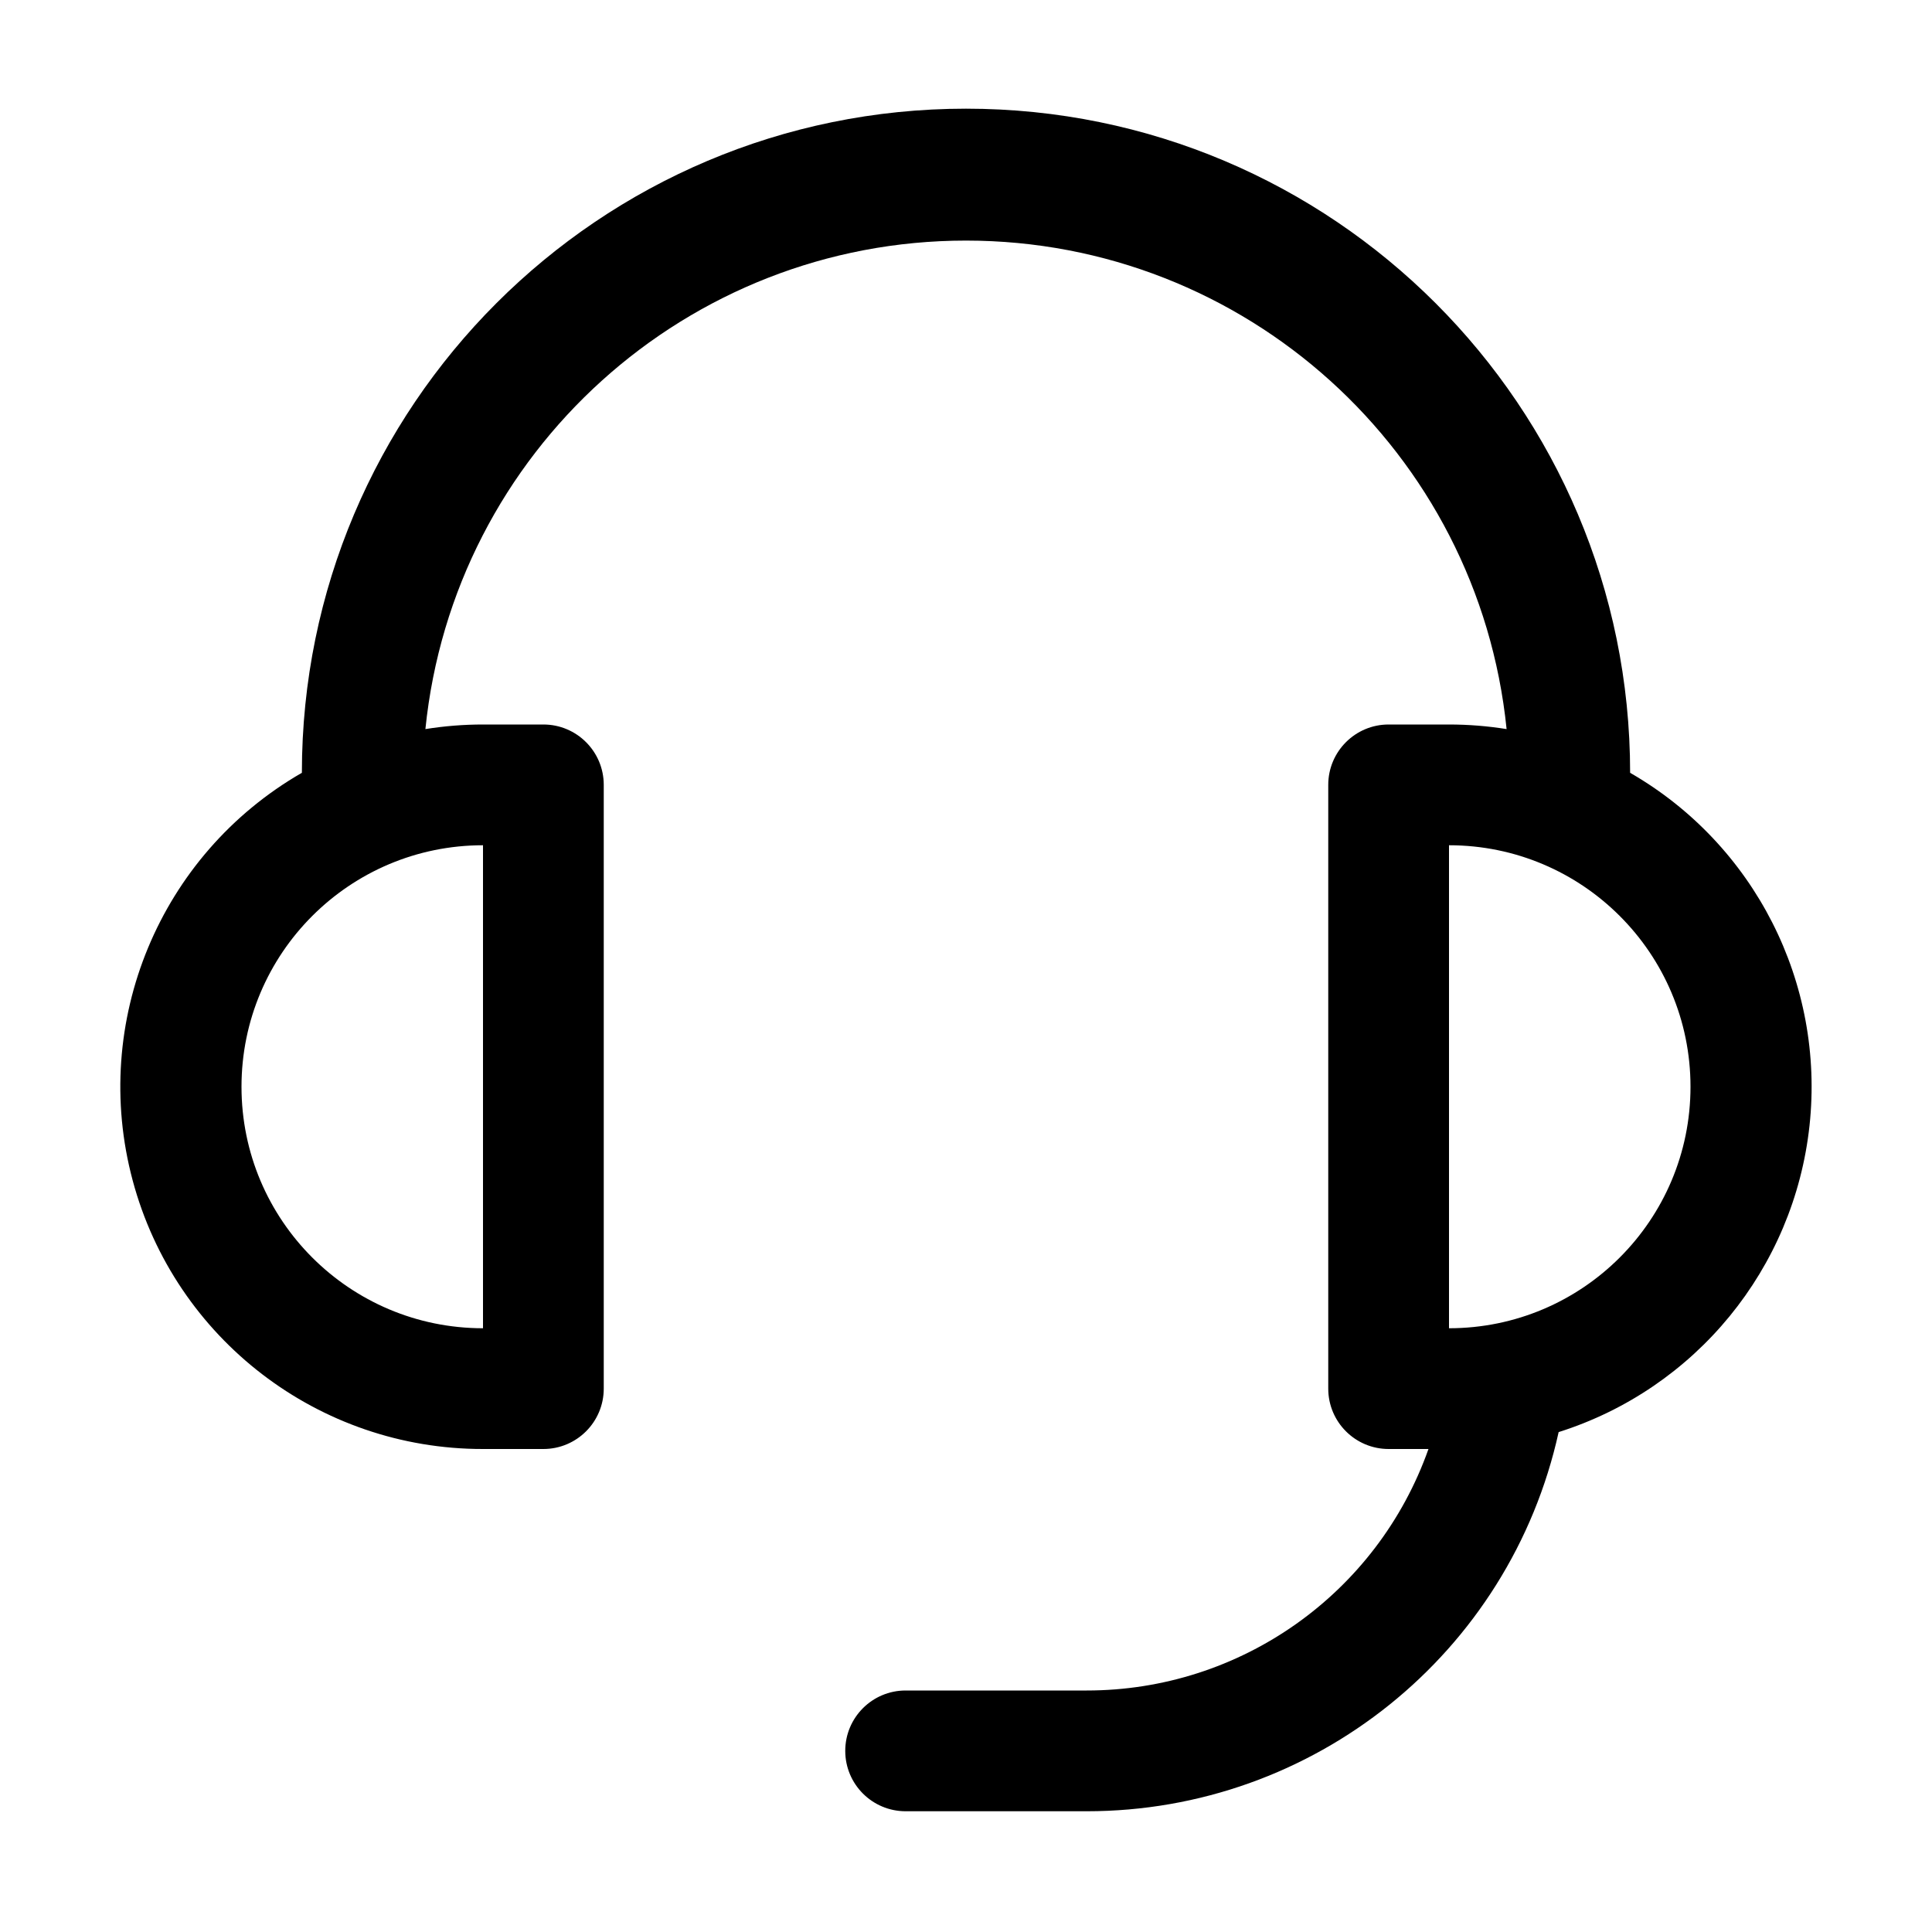
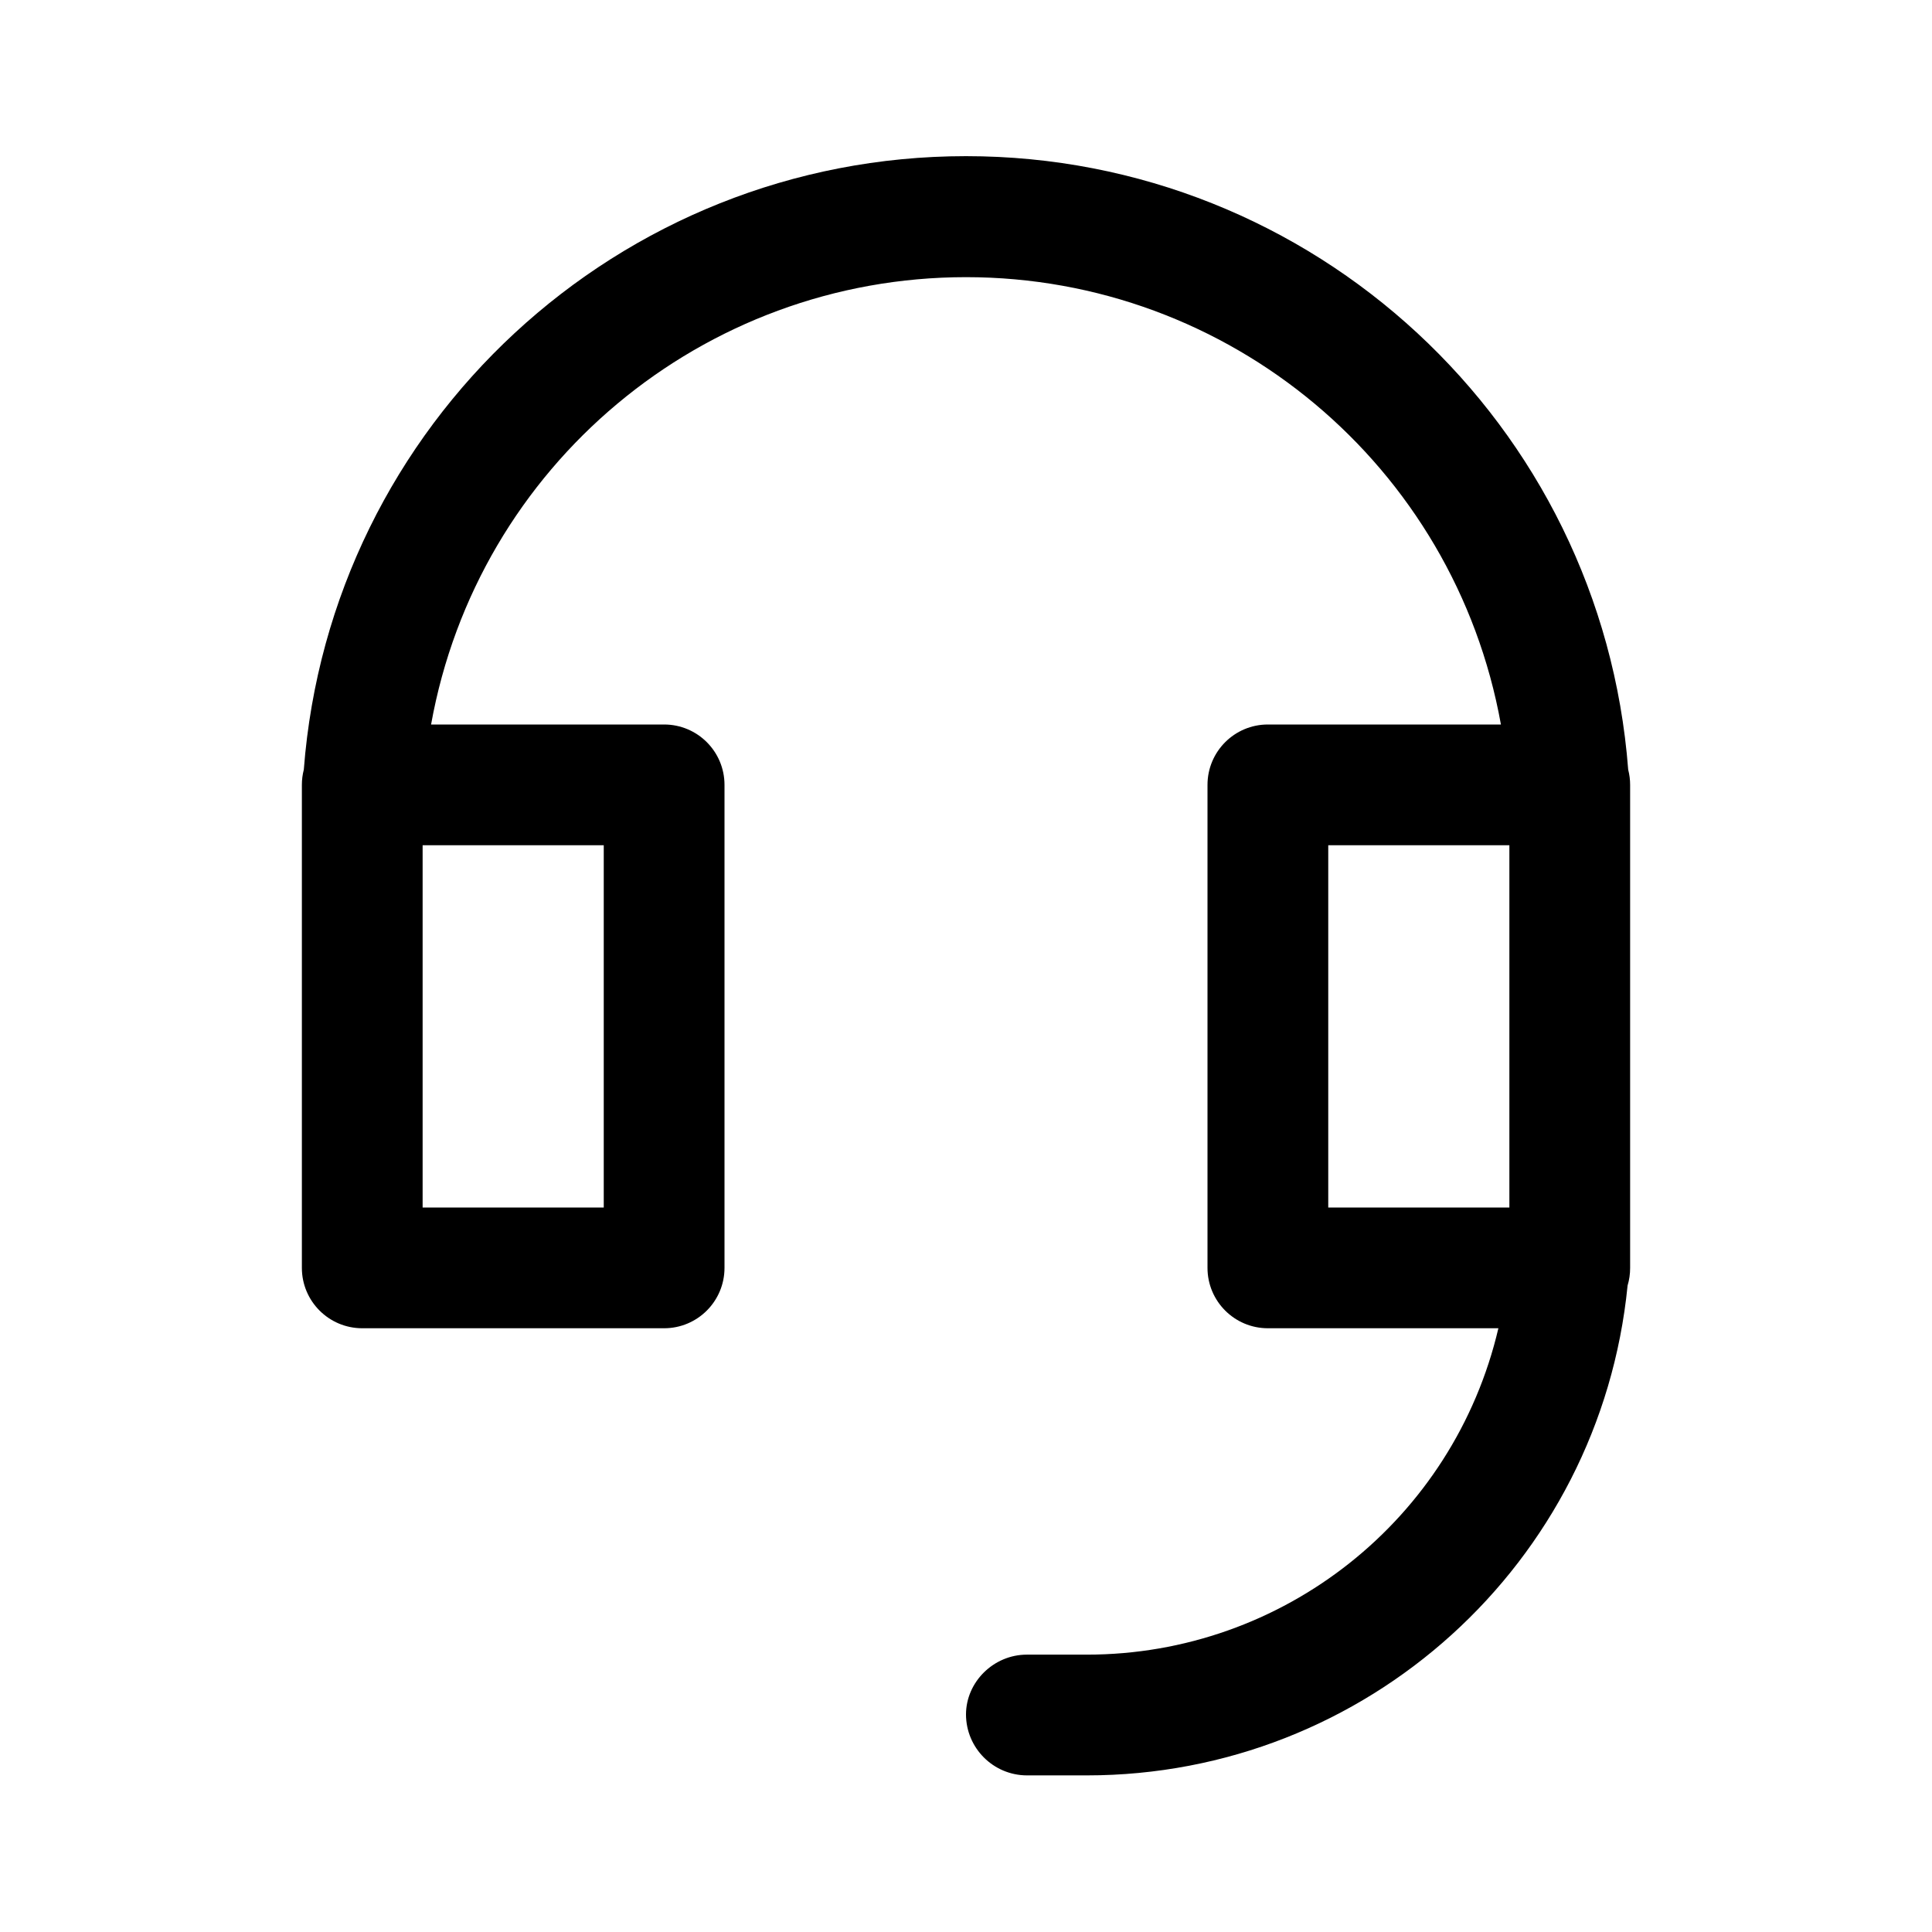
- <svg xmlns="http://www.w3.org/2000/svg" viewBox="0 0 1024 1024">
-   <path fill="currentColor" d="M864 409.6a192 192 0 0 1-37.888 349.44A256.064 256.064 0 0 1 576 960h-96a32 32 0 1 1 0-64h96a192.06 192.06 0 0 0 181.12-128H736a32 32 0 0 1-32-32V416a32 32 0 0 1 32-32h32c10.368 0 20.544.832 30.528 2.432a288 288 0 0 0-573.056 0A193 193 0 0 1 256 384h32a32 32 0 0 1 32 32v320a32 32 0 0 1-32 32h-32a192 192 0 0 1-96-358.4 352 352 0 0 1 704 0M256 448a128 128 0 1 0 0 256zm640 128a128 128 0 0 0-128-128v256a128 128 0 0 0 128-128" />
+ <svg xmlns="http://www.w3.org/2000/svg" viewBox="0 0 16 16">
+   <path fill="currentColor" d="M2.516 6.374a5.5 5.5 0 0 1 10.968 0 .5.5 0 0 1 .016.126v4a.5.5 0 0 1-.021.146A4.5 4.5 0 0 1 9 14.703h-.496A.506.506 0 0 1 8 14.199c0-.269.228-.496.504-.496H9A3.5 3.5 0 0 0 12.409 11H10.5a.5.5 0 0 1-.5-.5v-4a.5.5 0 0 1 .5-.5h1.93a4.501 4.501 0 0 0-8.86 0H5.5a.5.5 0 0 1 .5.5v4a.5.5 0 0 1-.5.5H3a.5.5 0 0 1-.5-.5v-4a.5.5 0 0 1 .016-.126M12.5 7H11v3h1.5zm-9 0v3H5V7z" />
</svg>
